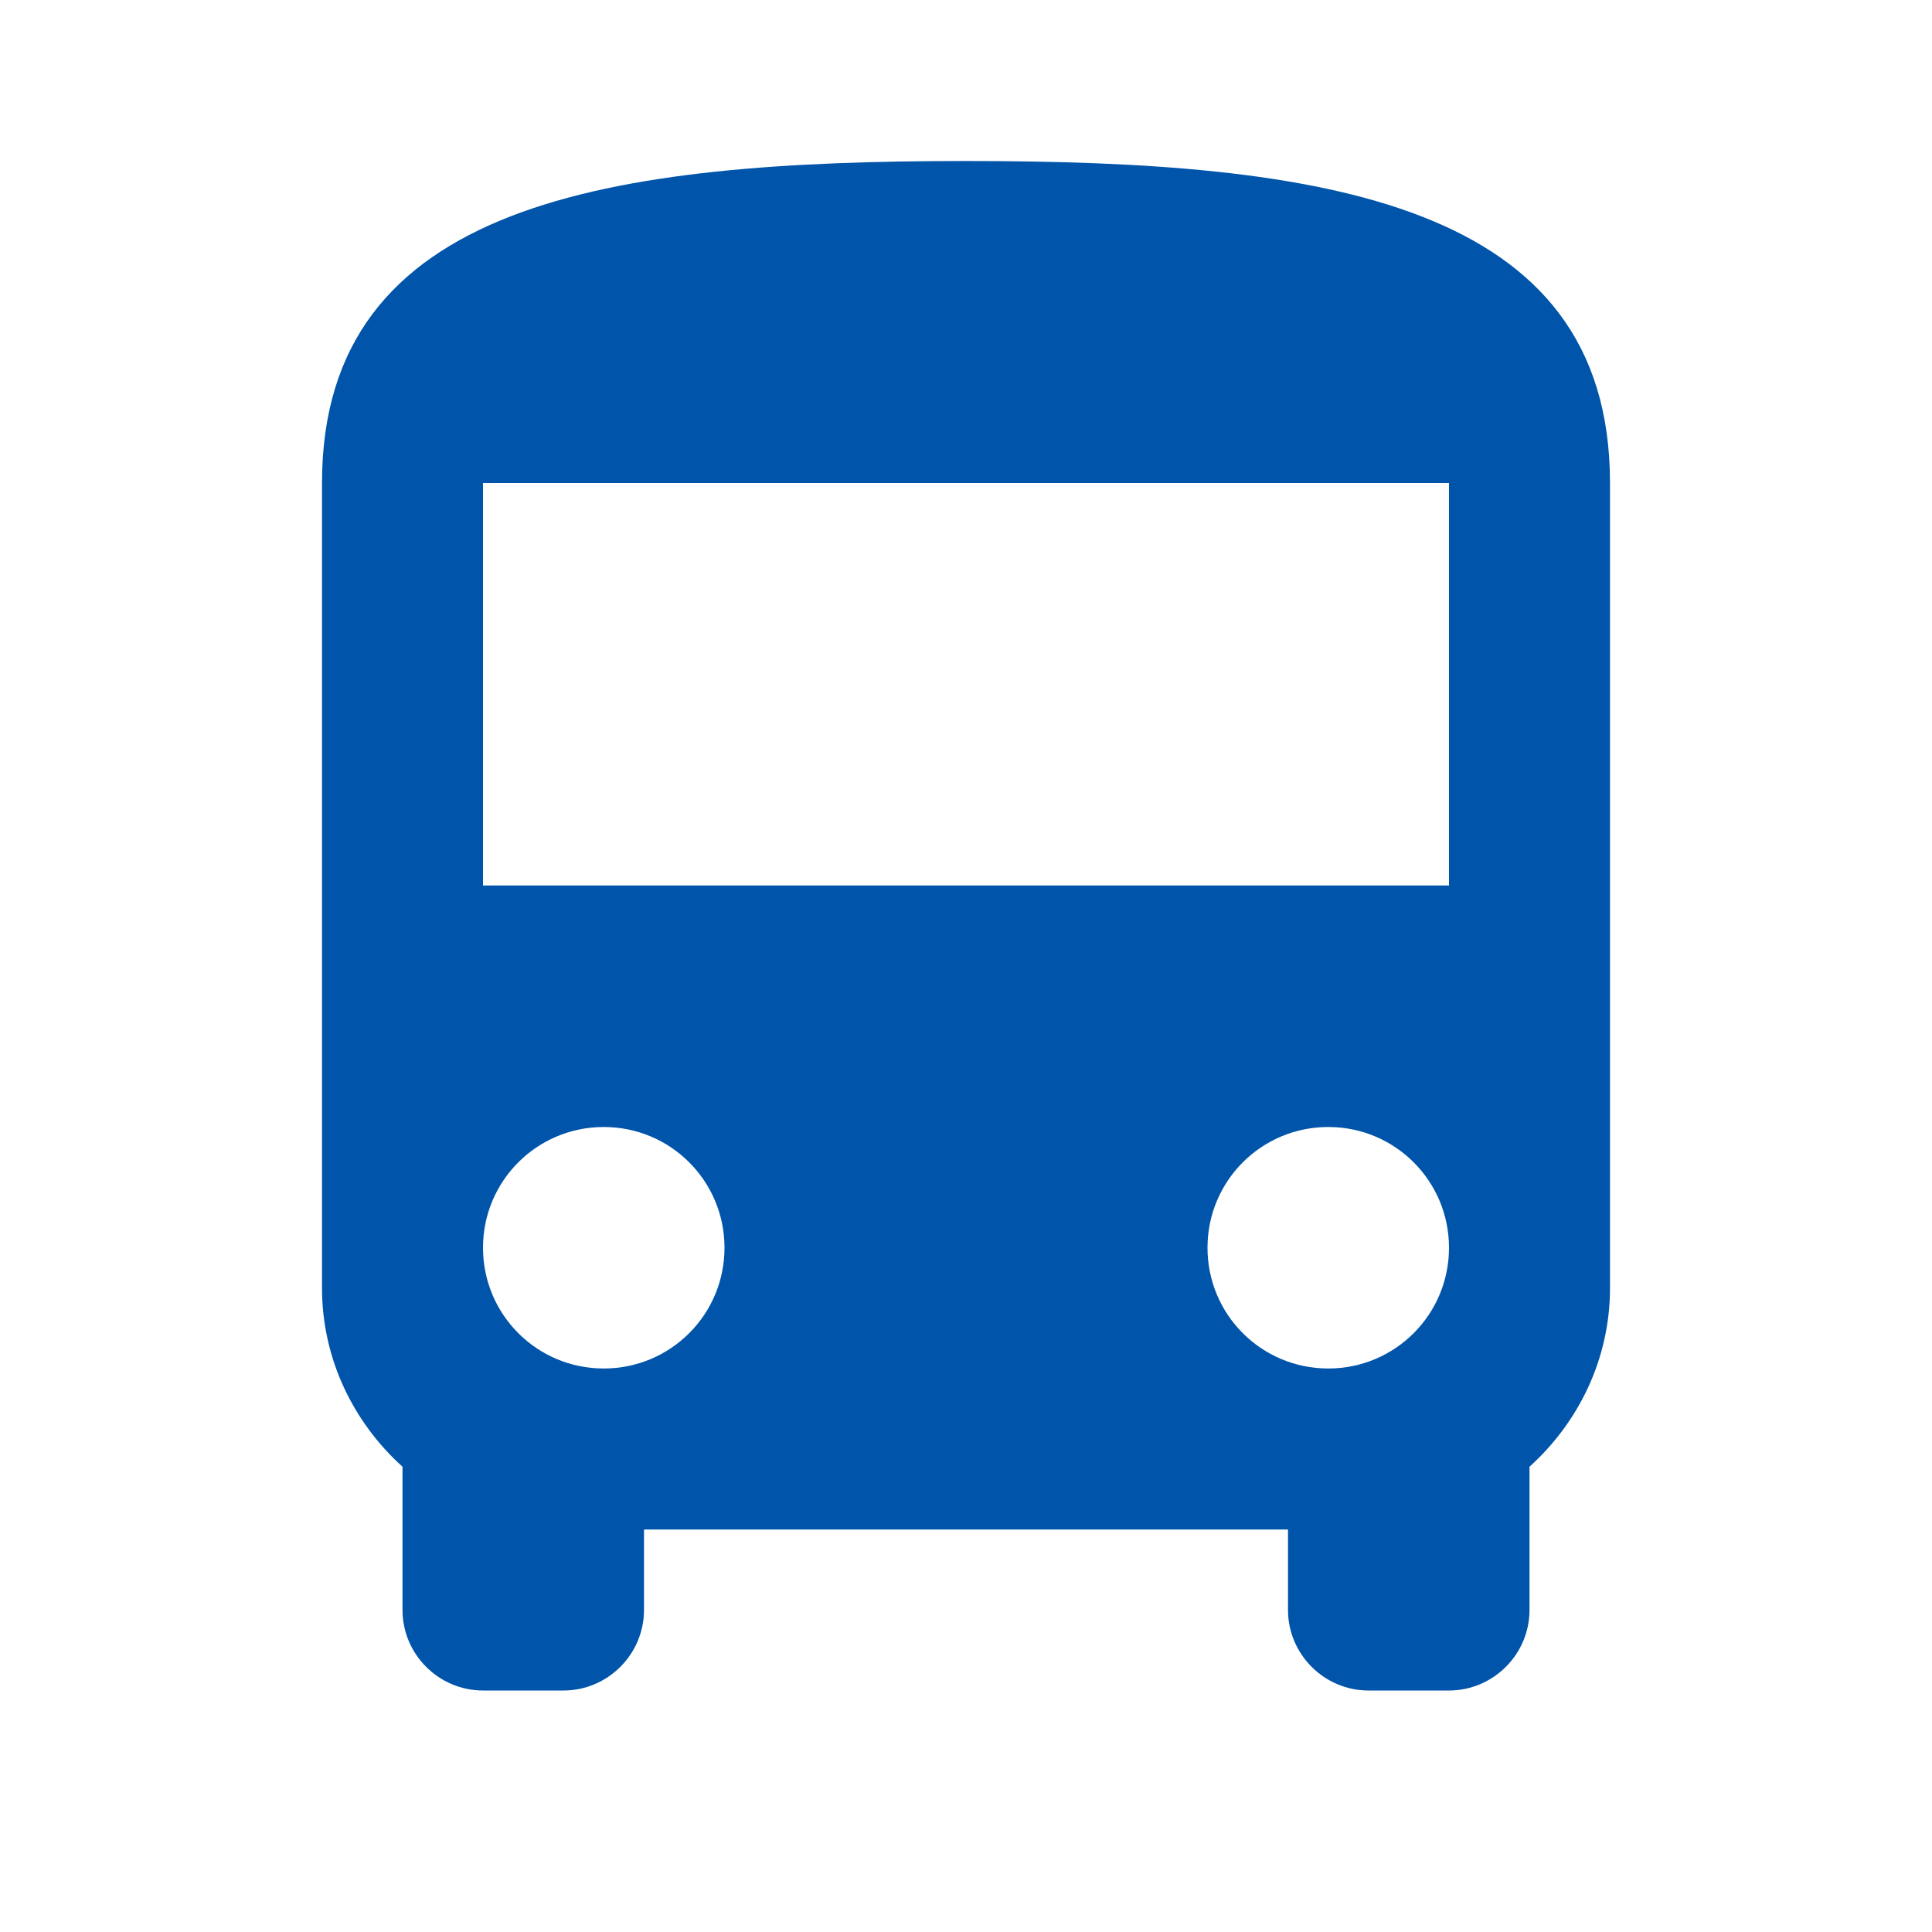
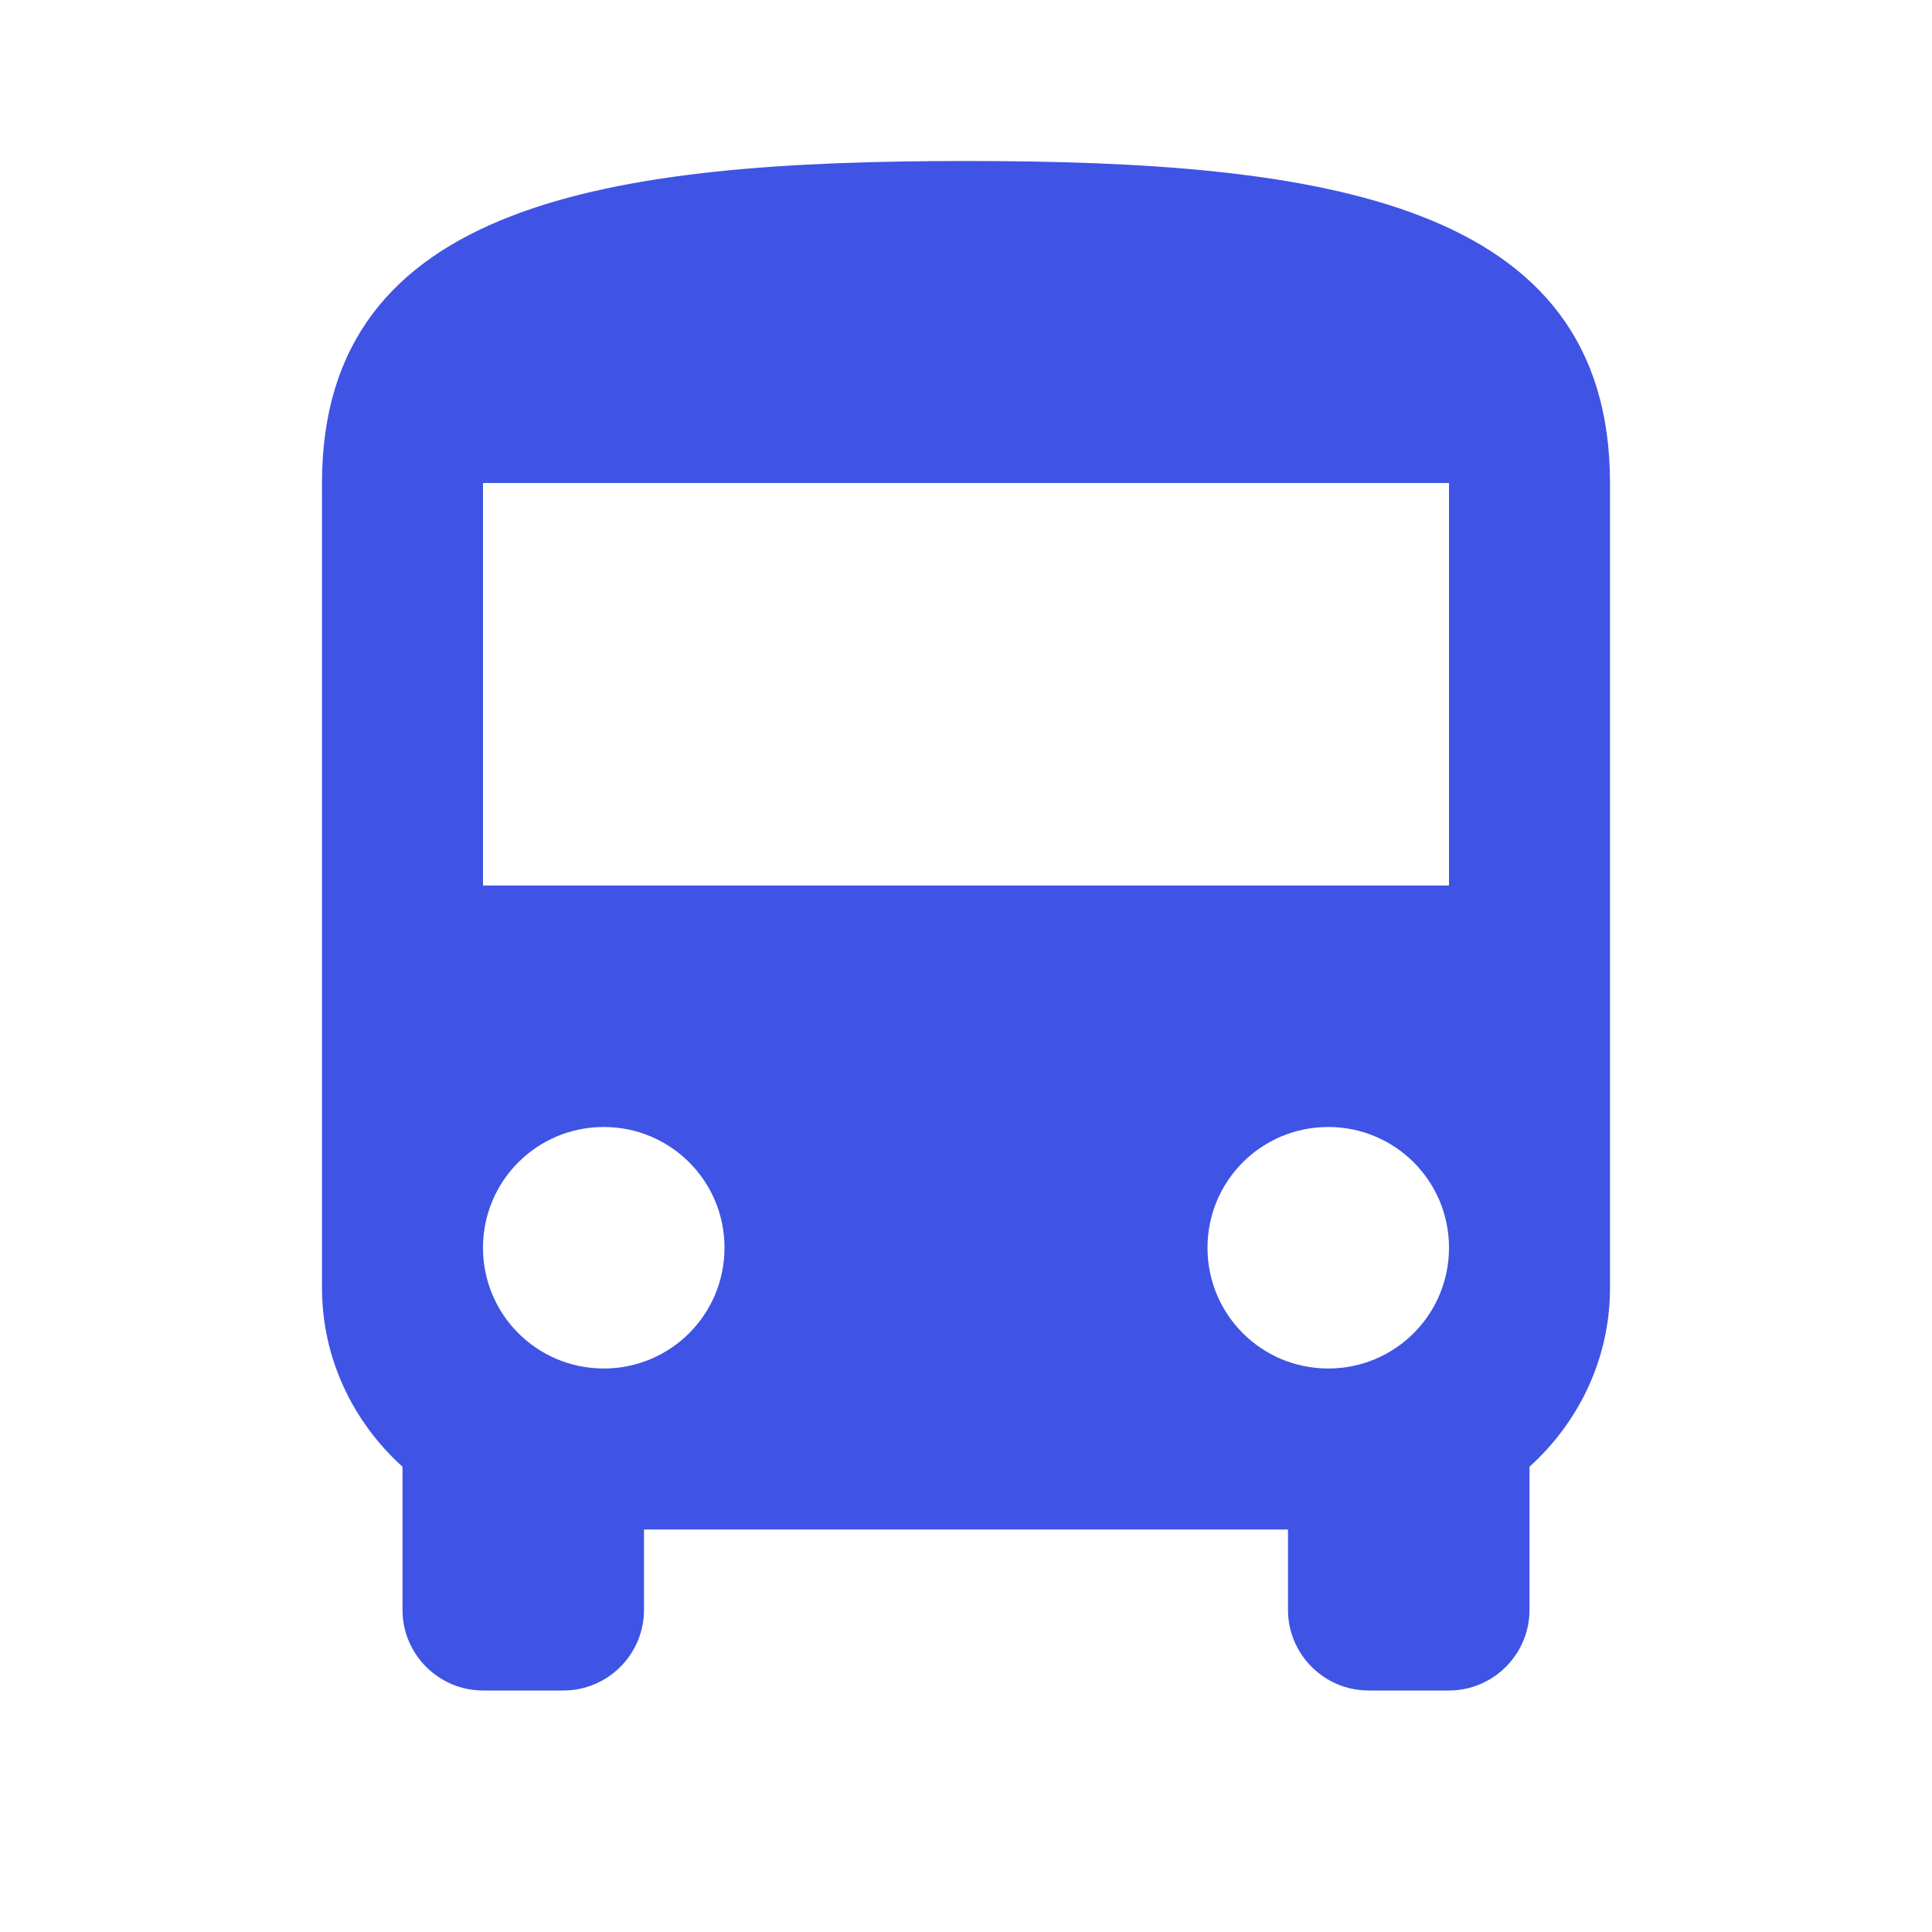
- <svg xmlns="http://www.w3.org/2000/svg" fill="#0055aa" height="24" viewBox="0 0 24 24" width="24">
+ <svg xmlns="http://www.w3.org/2000/svg" fill="#3f54e4" height="24" viewBox="0 0 24 24" width="24">
  <path d="M0 0h24v24H0z" fill="none" />
  <path d="M4 16c0 .88.39 1.67 1 2.22V20c0 .55.45 1 1 1h1c.55 0 1-.45 1-1v-1h8v1c0 .55.45 1 1 1h1c.55 0 1-.45 1-1v-1.78c.61-.55 1-1.34 1-2.22V6c0-3.5-3.58-4-8-4s-8 .5-8 4v10zm3.5 1c-.83 0-1.5-.67-1.5-1.5S6.67 14 7.5 14s1.5.67 1.5 1.5S8.33 17 7.5 17zm9 0c-.83 0-1.5-.67-1.5-1.5s.67-1.5 1.5-1.5 1.5.67 1.5 1.5-.67 1.5-1.5 1.5zm1.5-6H6V6h12v5z" />
</svg>
